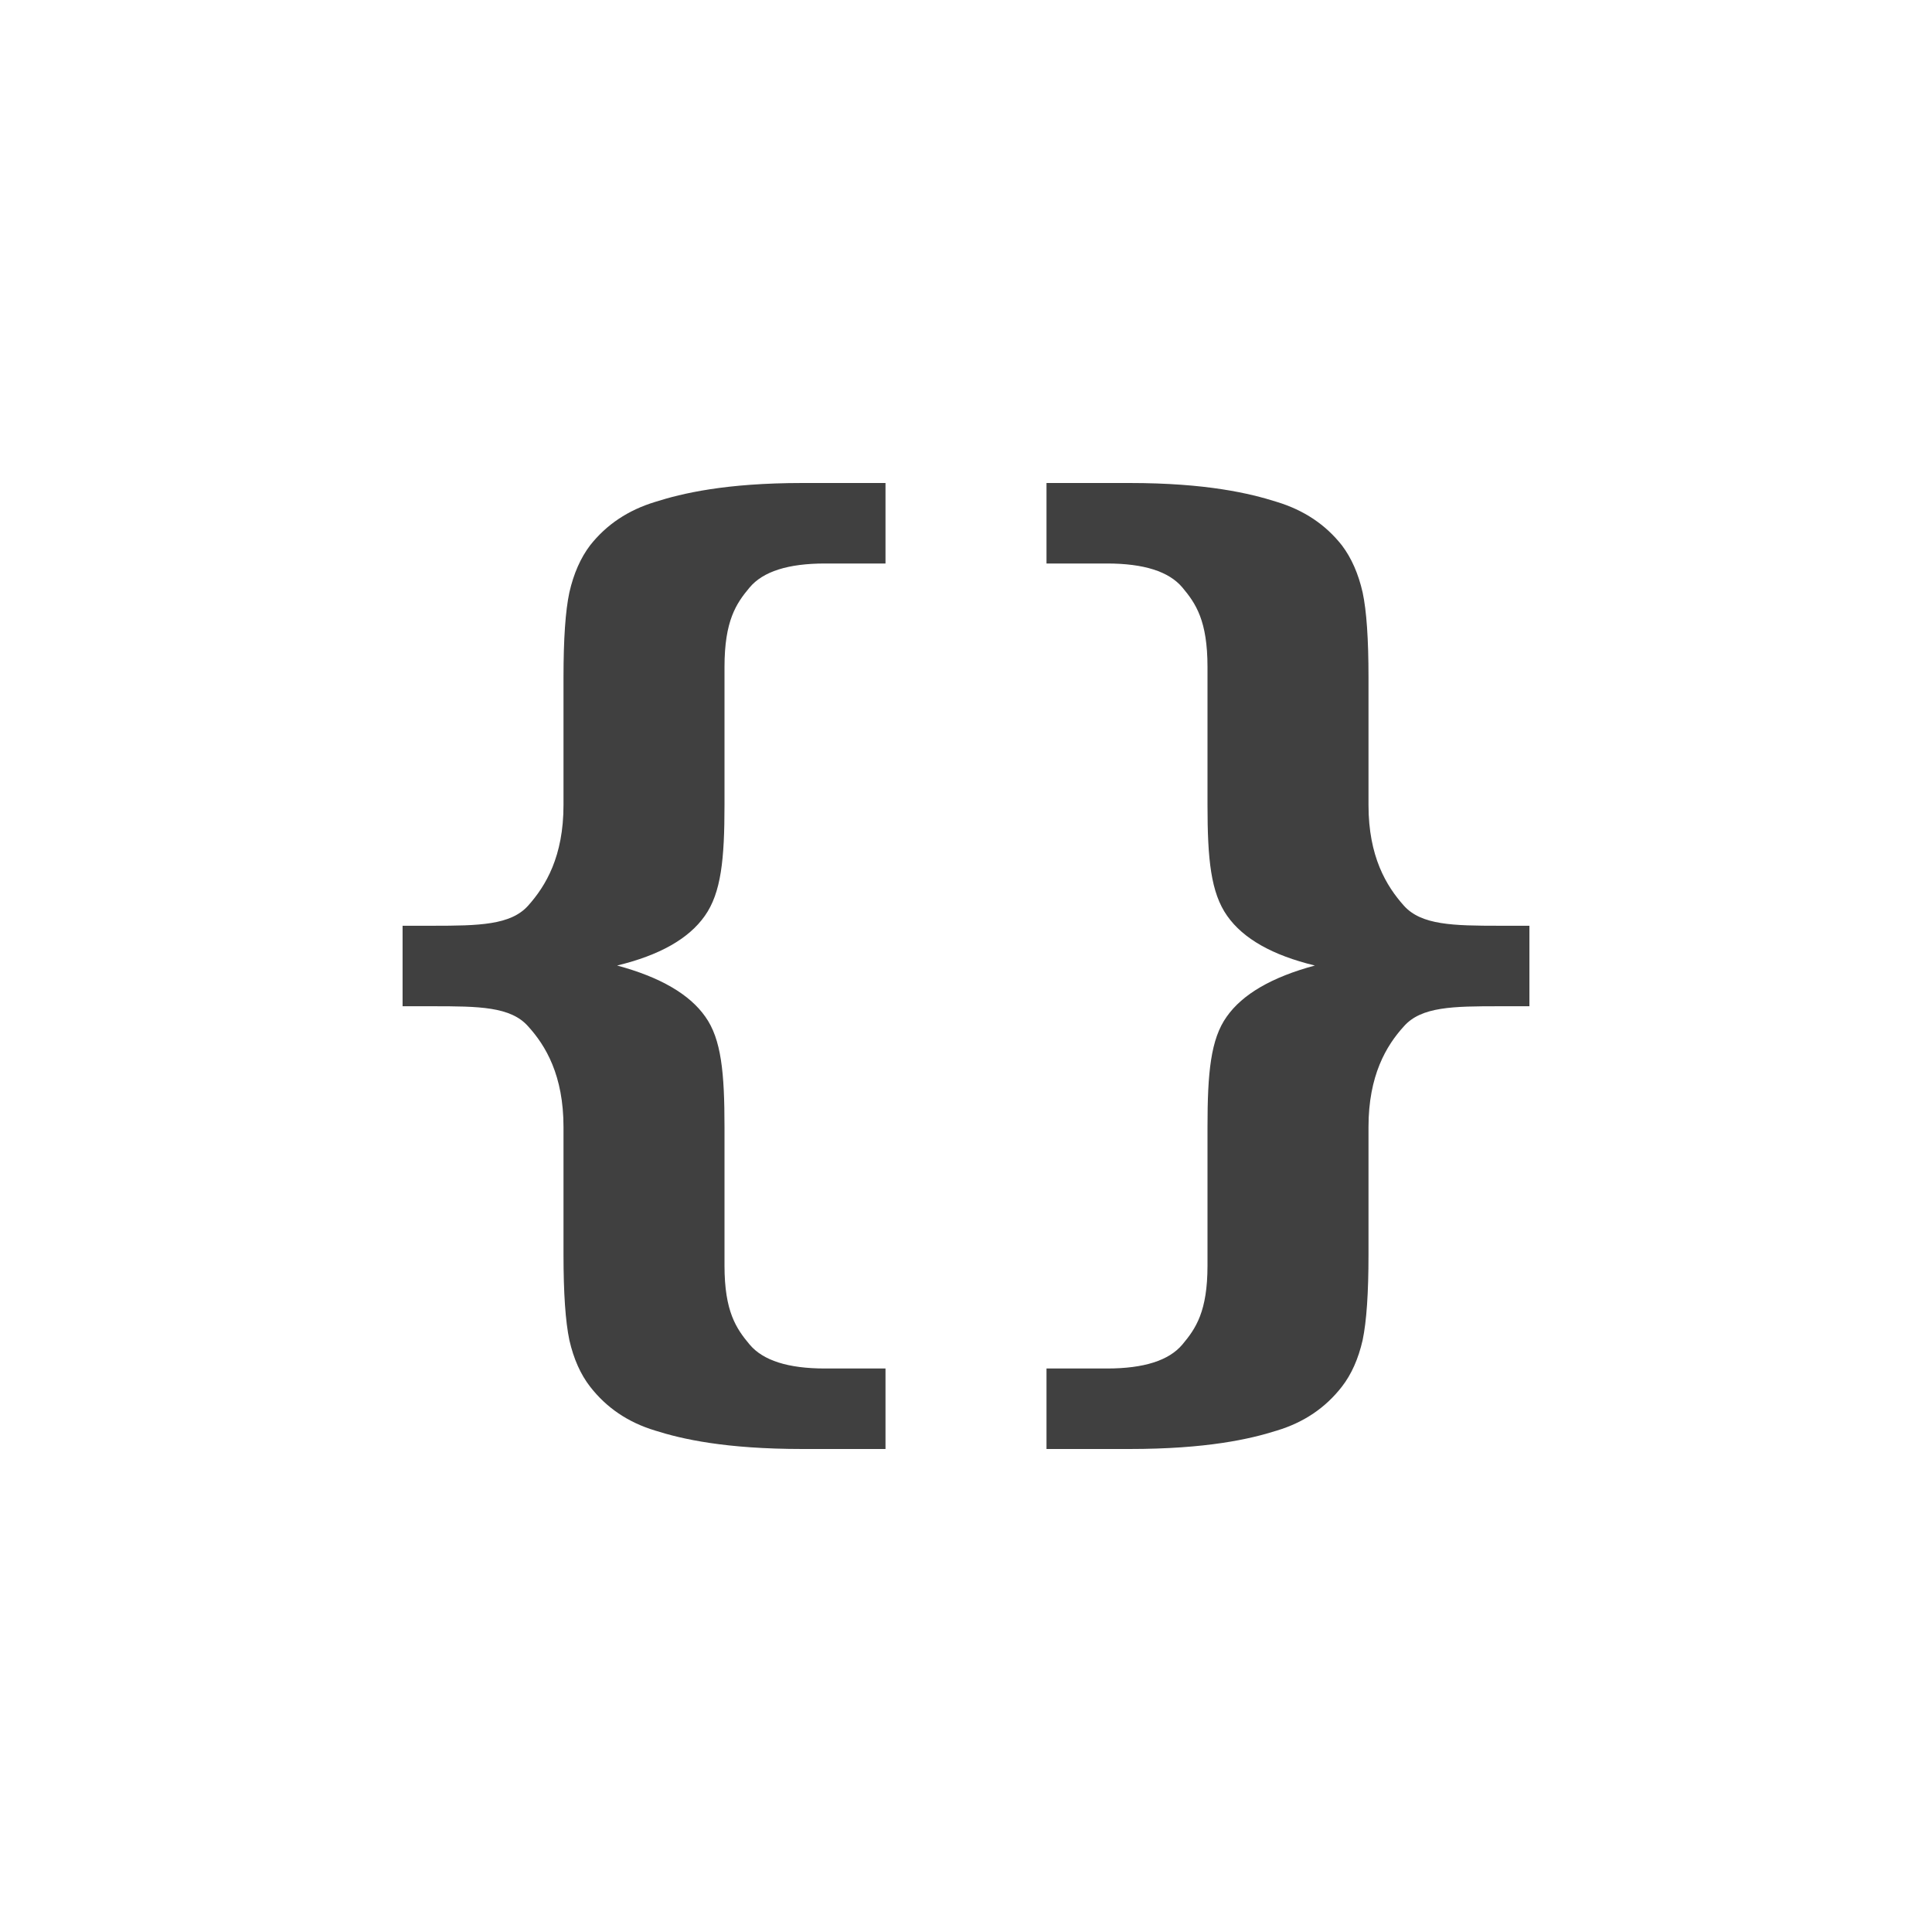
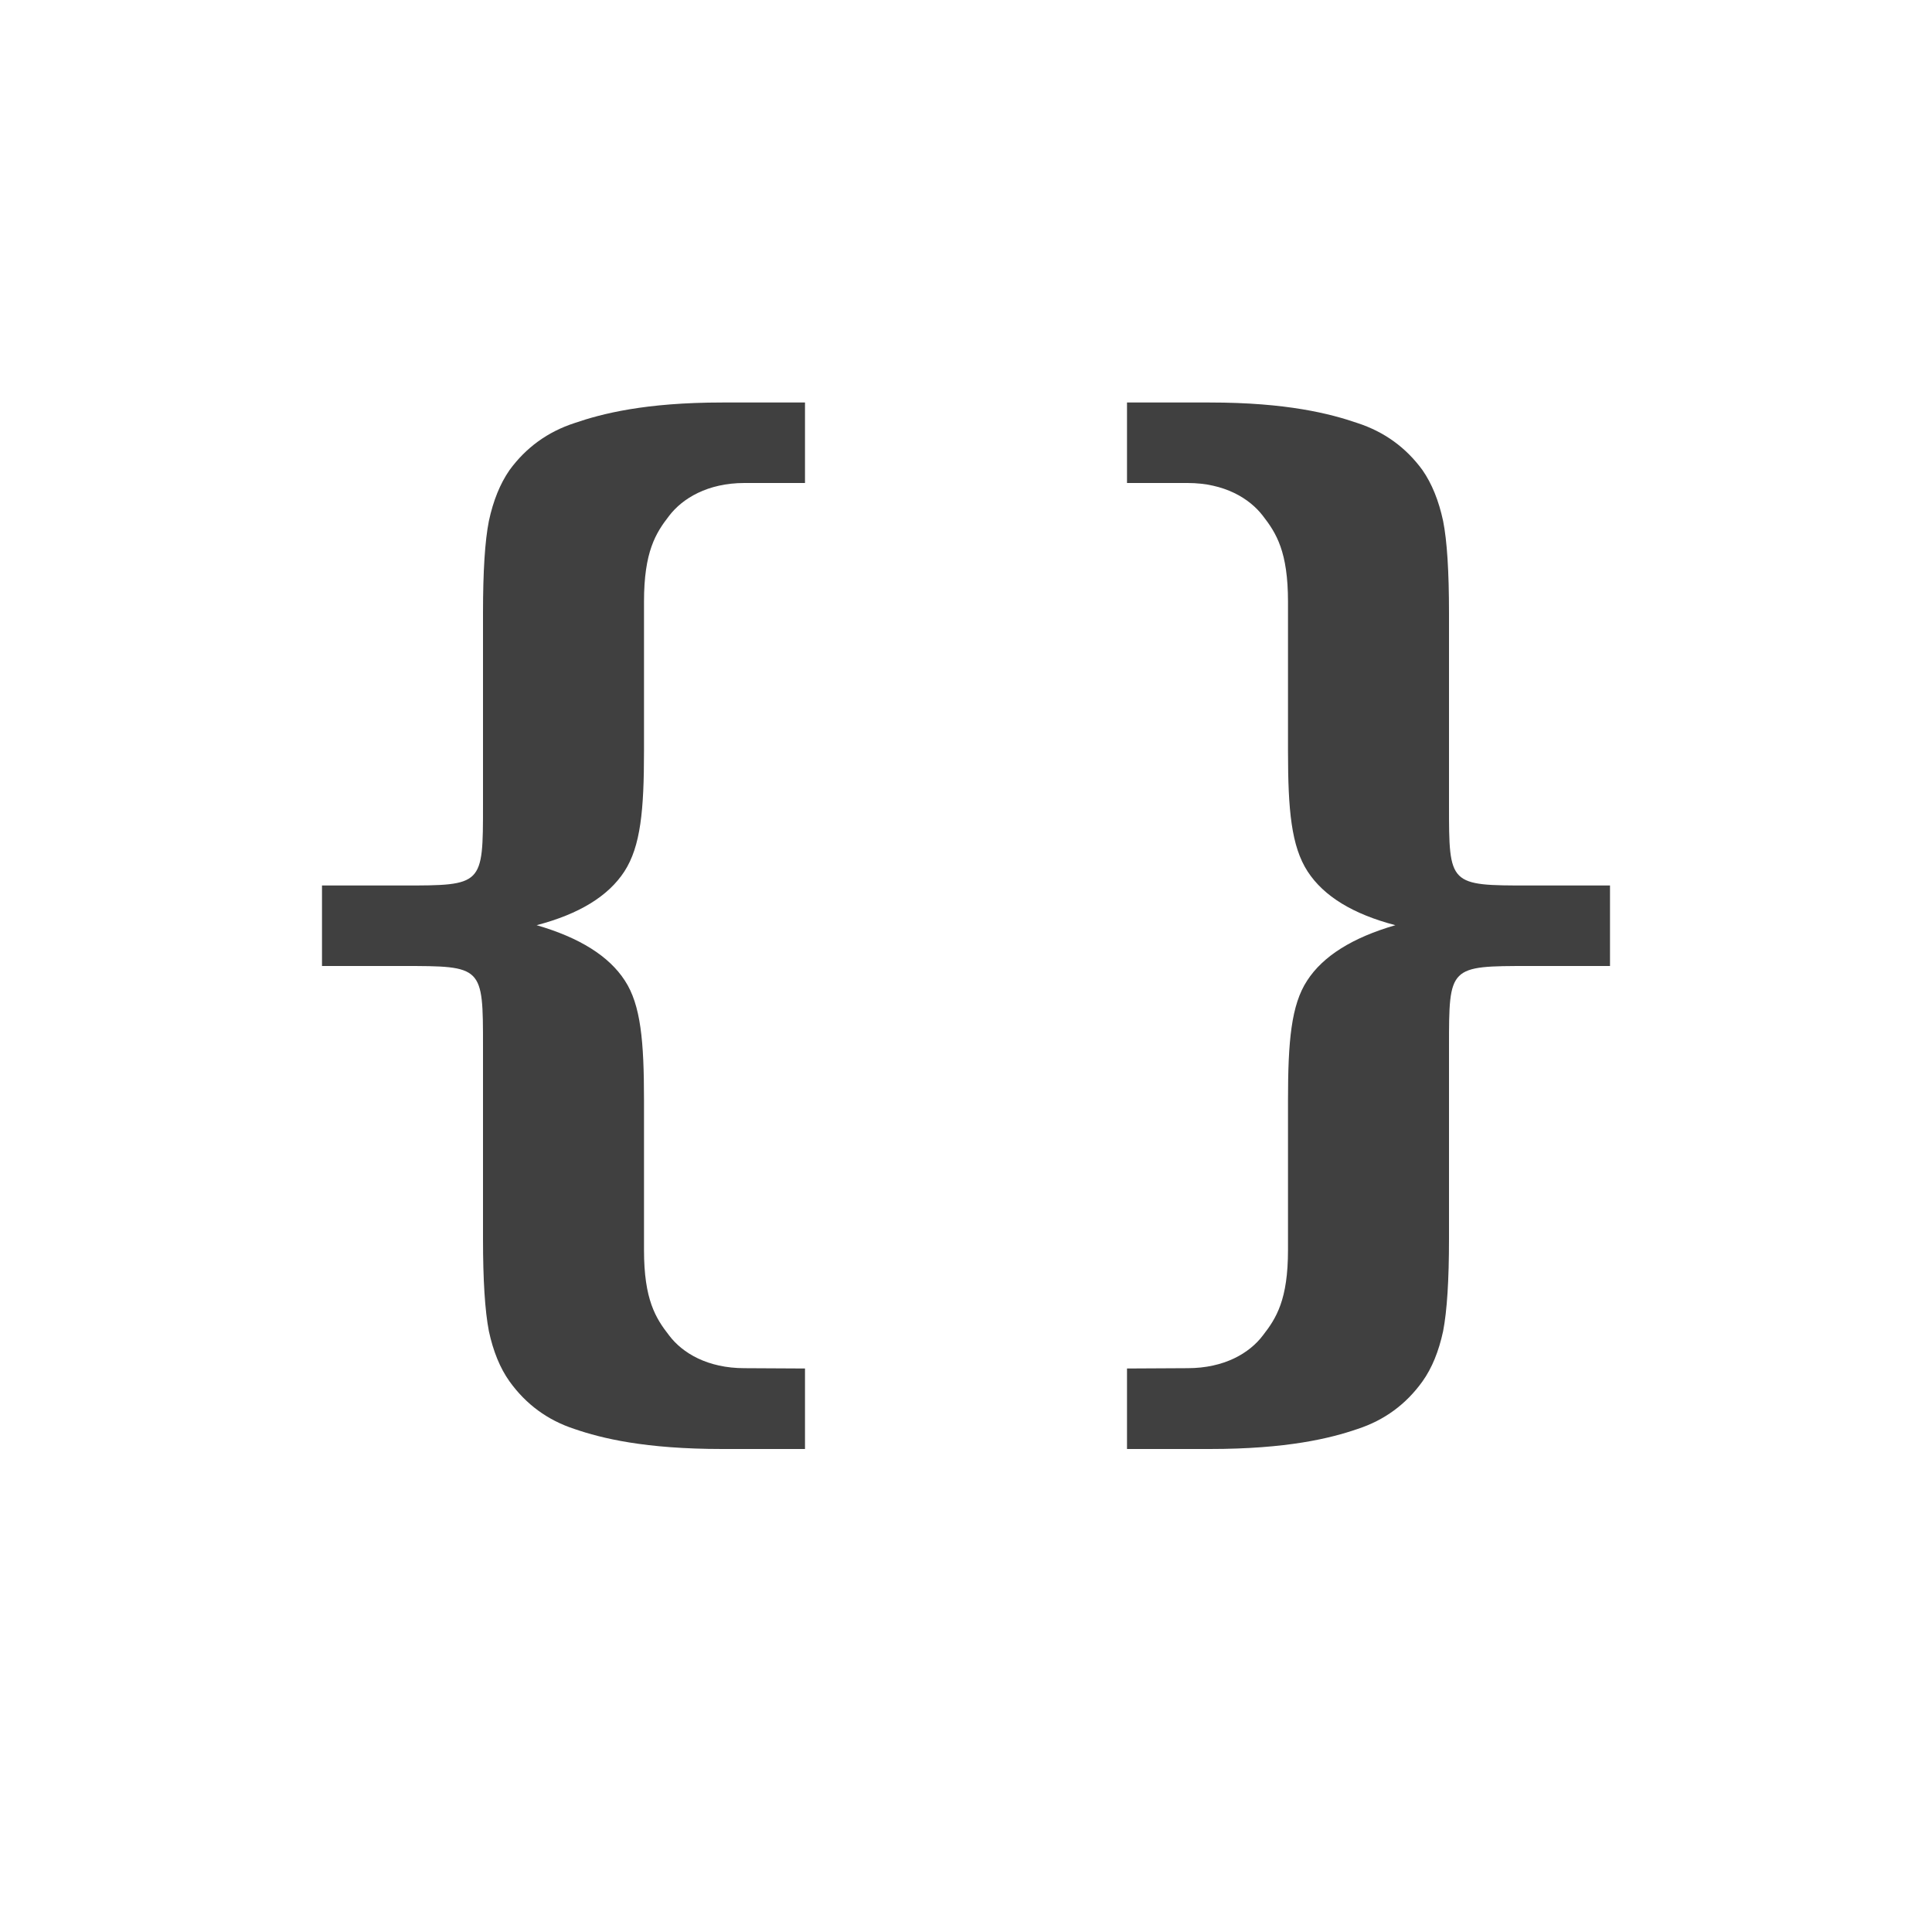
- <svg xmlns="http://www.w3.org/2000/svg" xmlns:xlink="http://www.w3.org/1999/xlink" version="1.1" x="0px" y="0px" width="24px" height="24px" viewBox="0 0 24 24" style="enable-background:new 0 0 24 24;" xml:space="preserve">
-   <g id="code" style="opacity:0.75;">
-     <path id="left-bracket" style="fill-rule:evenodd;clip-rule:evenodd;" d="m 11,17 0,1 -1.028,0 C 9.01,18 8.472,17.877 8.138,17.771 7.803,17.67 7.534,17.488 7.33,17.225 7.212,17.073 7.126,16.88 7.073,16.648 7.024,16.415 7,16.061 7,15.587 L 7,14 C 7,13.361 6.78,12.99 6.56,12.749 6.344,12.504 5.948,12.5 5.374,12.5 l -0.373,0 0,-1 0.373,0 c 0.575,0 0.97,-0.008 1.186,-0.249 C 6.78,11.005 7,10.639 7,10 L 7,8.413 C 7,7.939 7.024,7.587 7.073,7.359 7.126,7.126 7.212,6.931 7.33,6.775 7.534,6.516 7.803,6.337 8.138,6.235 8.472,6.129 9.01,6 9.972,6 L 11,6 11,7 10.248,7 C 9.791,7 9.479,7.099 9.312,7.298 9.145,7.497 9,7.71 9,8.286 L 9,10 c 0,0.673 -0.041,1.09 -0.245,1.378 -0.2,0.284 -0.563,0.489 -1.089,0.616 0.534,0.144 0.899,0.356 1.095,0.635 C 8.961,12.908 9,13.327 9,14 l 0,1.721 c 0,0.571 0.145,0.782 0.312,0.981 0.167,0.199 0.479,0.298 0.936,0.298" />
+ <svg xmlns="http://www.w3.org/2000/svg" xmlns:xlink="http://www.w3.org/1999/xlink" version="1.1" id="Layer_1" x="0px" y="0px" width="24px" height="24px" viewBox="0 0 24 24" enable-background="new 0 0 24 24" xml:space="preserve">
+   <g id="code" opacity="0.75">
+     <path id="left-bracket" d="M4,12v-1h1c1,0,1,0,1-1V7.614C6,7.1,6.024,6.718,6.073,6.472C6.127,6.22,6.212,6.009,6.33,5.839   C6.534,5.56,6.803,5.364,7.138,5.255C7.473,5.14,8.01,5,8.973,5H10v1H9.248c-0.457,0-0.77,0.191-0.936,0.408   C8.145,6.623,8,6.853,8,7.476v1.857c0,0.729-0.041,1.18-0.244,1.493c-0.2,0.307-0.562,0.529-1.09,0.667   c0.535,0.155,0.9,0.385,1.096,0.688C7.961,12.484,8,12.938,8,13.665v1.862c0,0.619,0.145,0.848,0.312,1.062   c0.166,0.22,0.479,0.407,0.936,0.407L10,17l0,0v1H8.973c-0.963,0-1.5-0.133-1.835-0.248c-0.335-0.109-0.604-0.307-0.808-0.591   c-0.118-0.165-0.203-0.374-0.257-0.625C6.024,16.283,6,15.9,6,15.387V13c0-1,0-1-1-1H4z" />
    <use transform="matrix(-1,0,0,1,24,0)" id="right-bracket" x="0" y="0" width="24" height="24" xlink:href="#left-bracket" />
  </g>
</svg>
